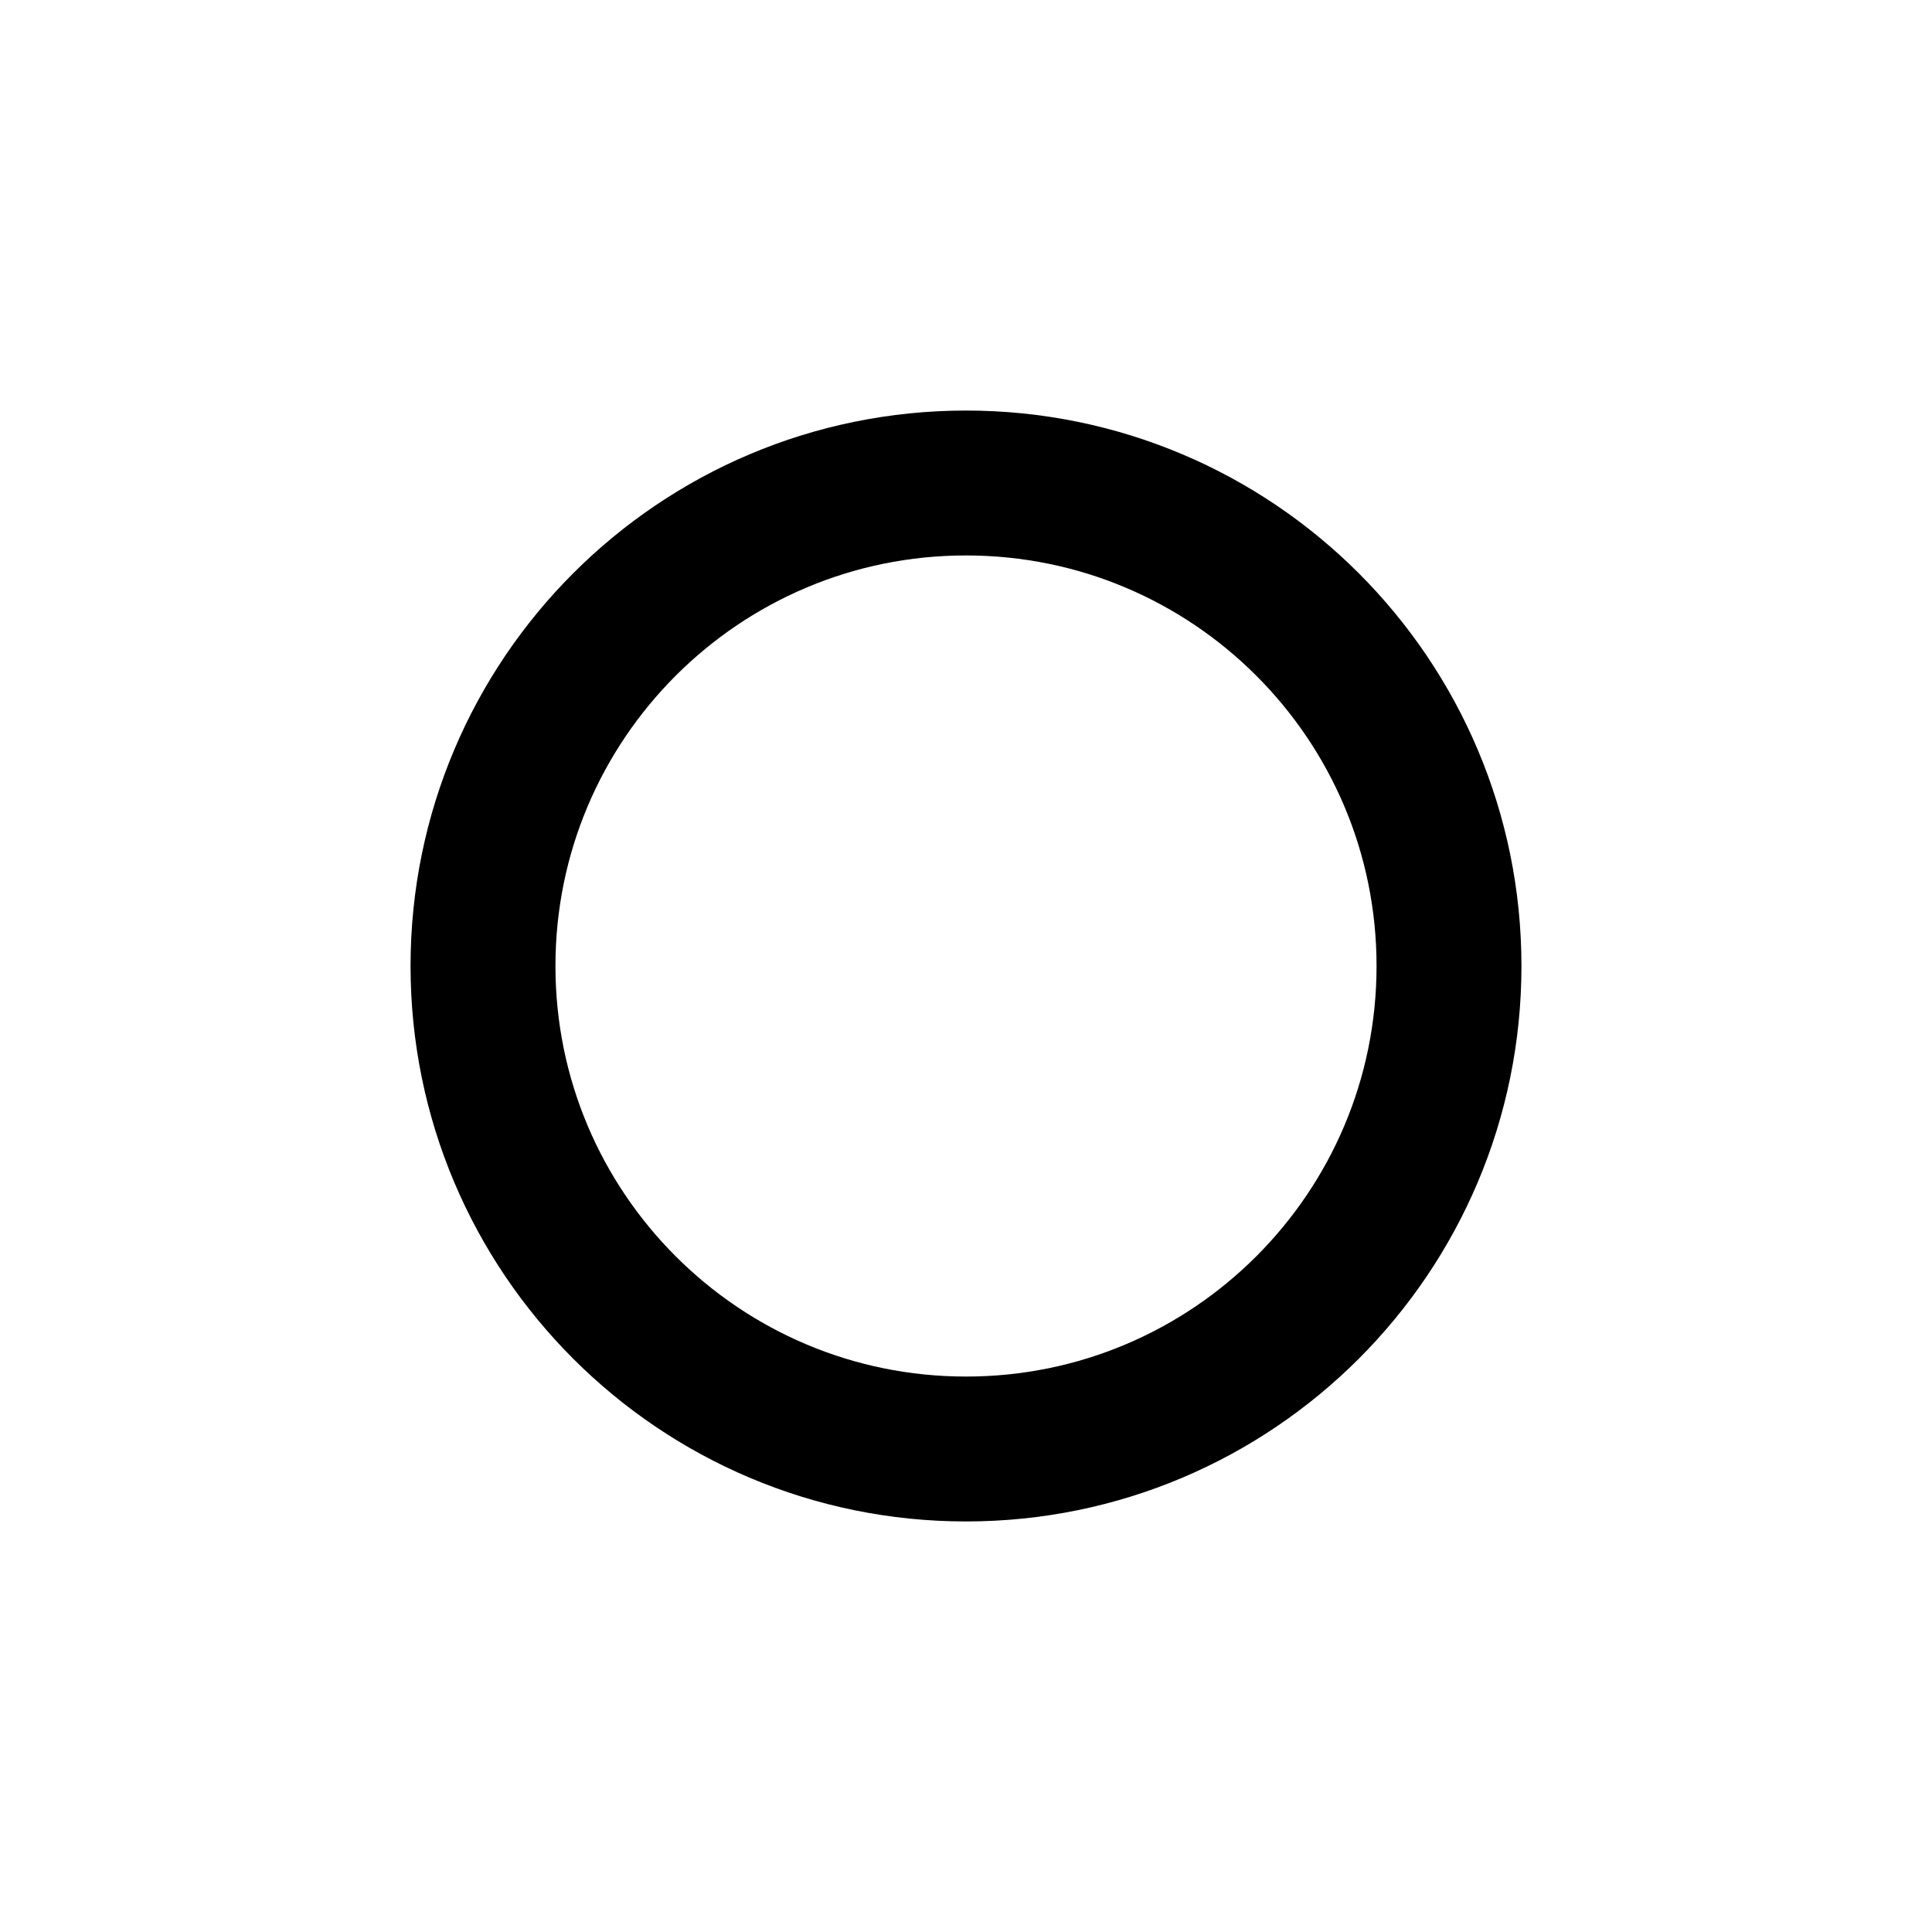
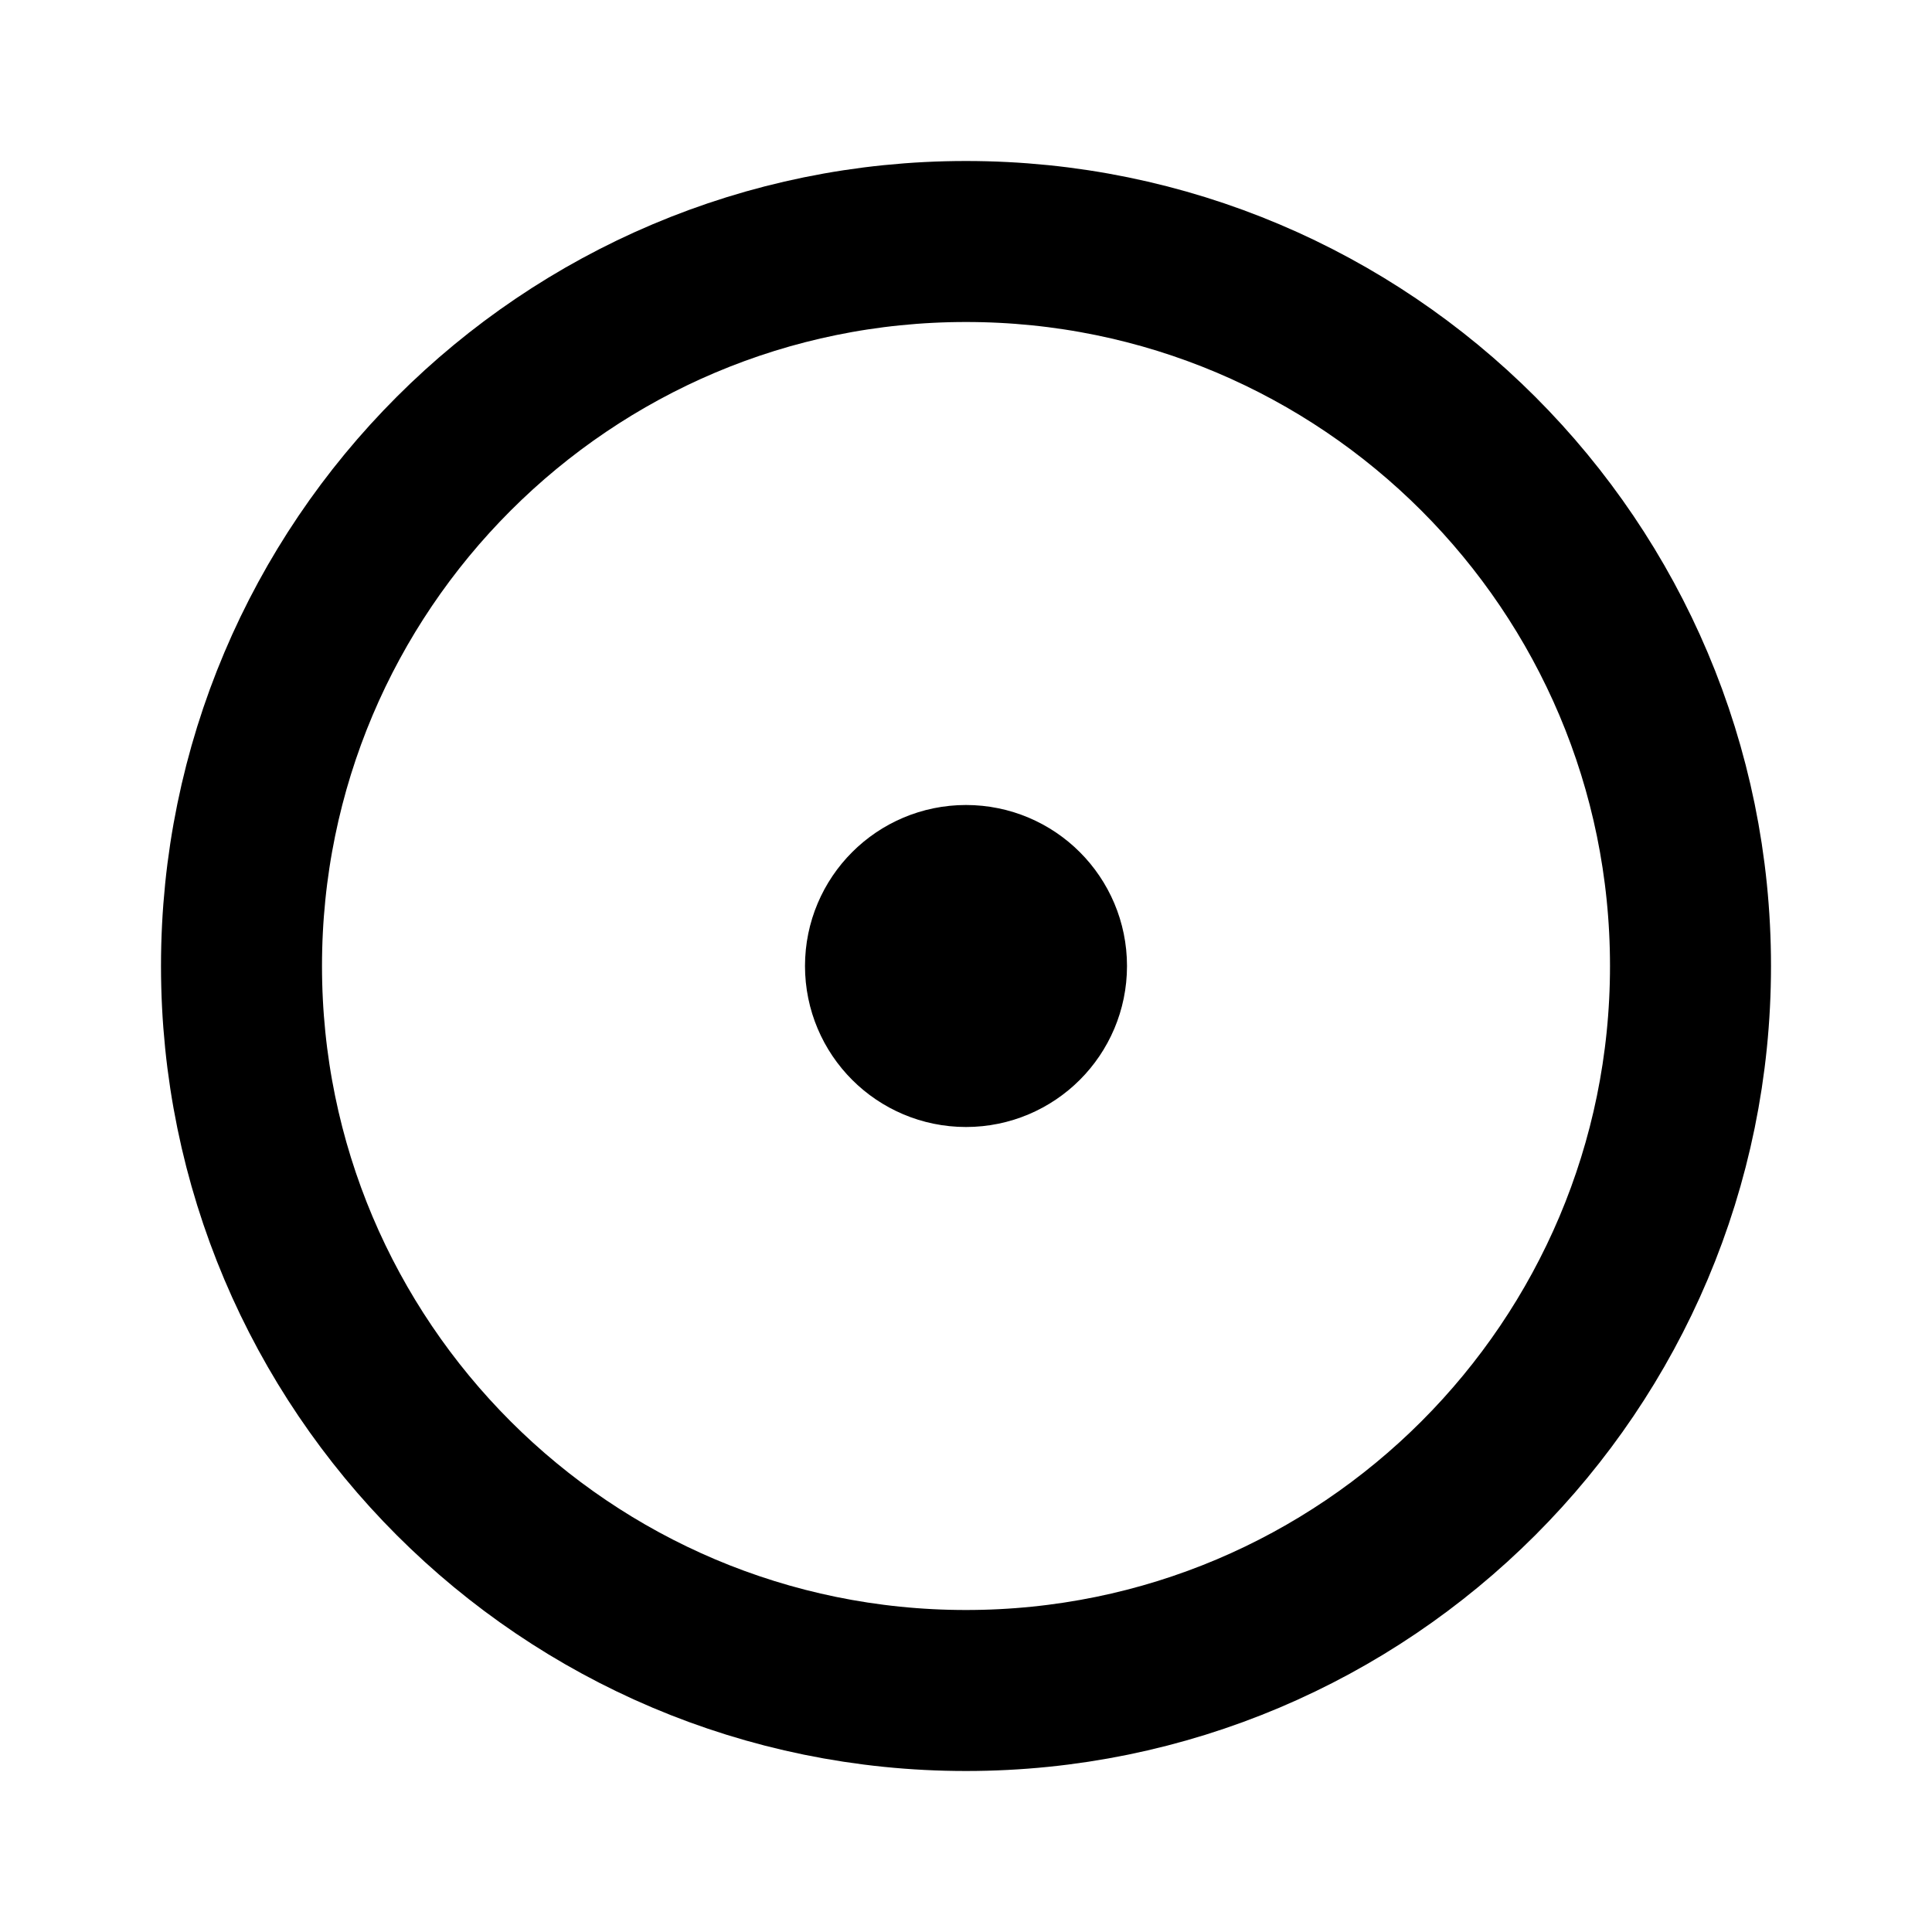
- <svg xmlns="http://www.w3.org/2000/svg" viewBox="0 0 24 24" fill="none" stroke="currentColor" stroke-width="1.8" stroke-linecap="round" stroke-linejoin="round">
-   <circle cx="12" cy="12" r="6" />
+ <svg xmlns="http://www.w3.org/2000/svg" width="24" height="24" viewBox="0 0 24 24" fill="none" stroke="currentColor" stroke-width="2" stroke-linecap="round" stroke-linejoin="round">
+   <path stroke="none" d="M0 0h24v24H0z" fill="none" />
+   <path d="M11 12a1 1 0 1 0 2 0a1 1 0 1 0 -2 0" />
+   <path d="M3 12a9 9 0 1 0 18 0a9 9 0 1 0 -18 0" />
</svg>
